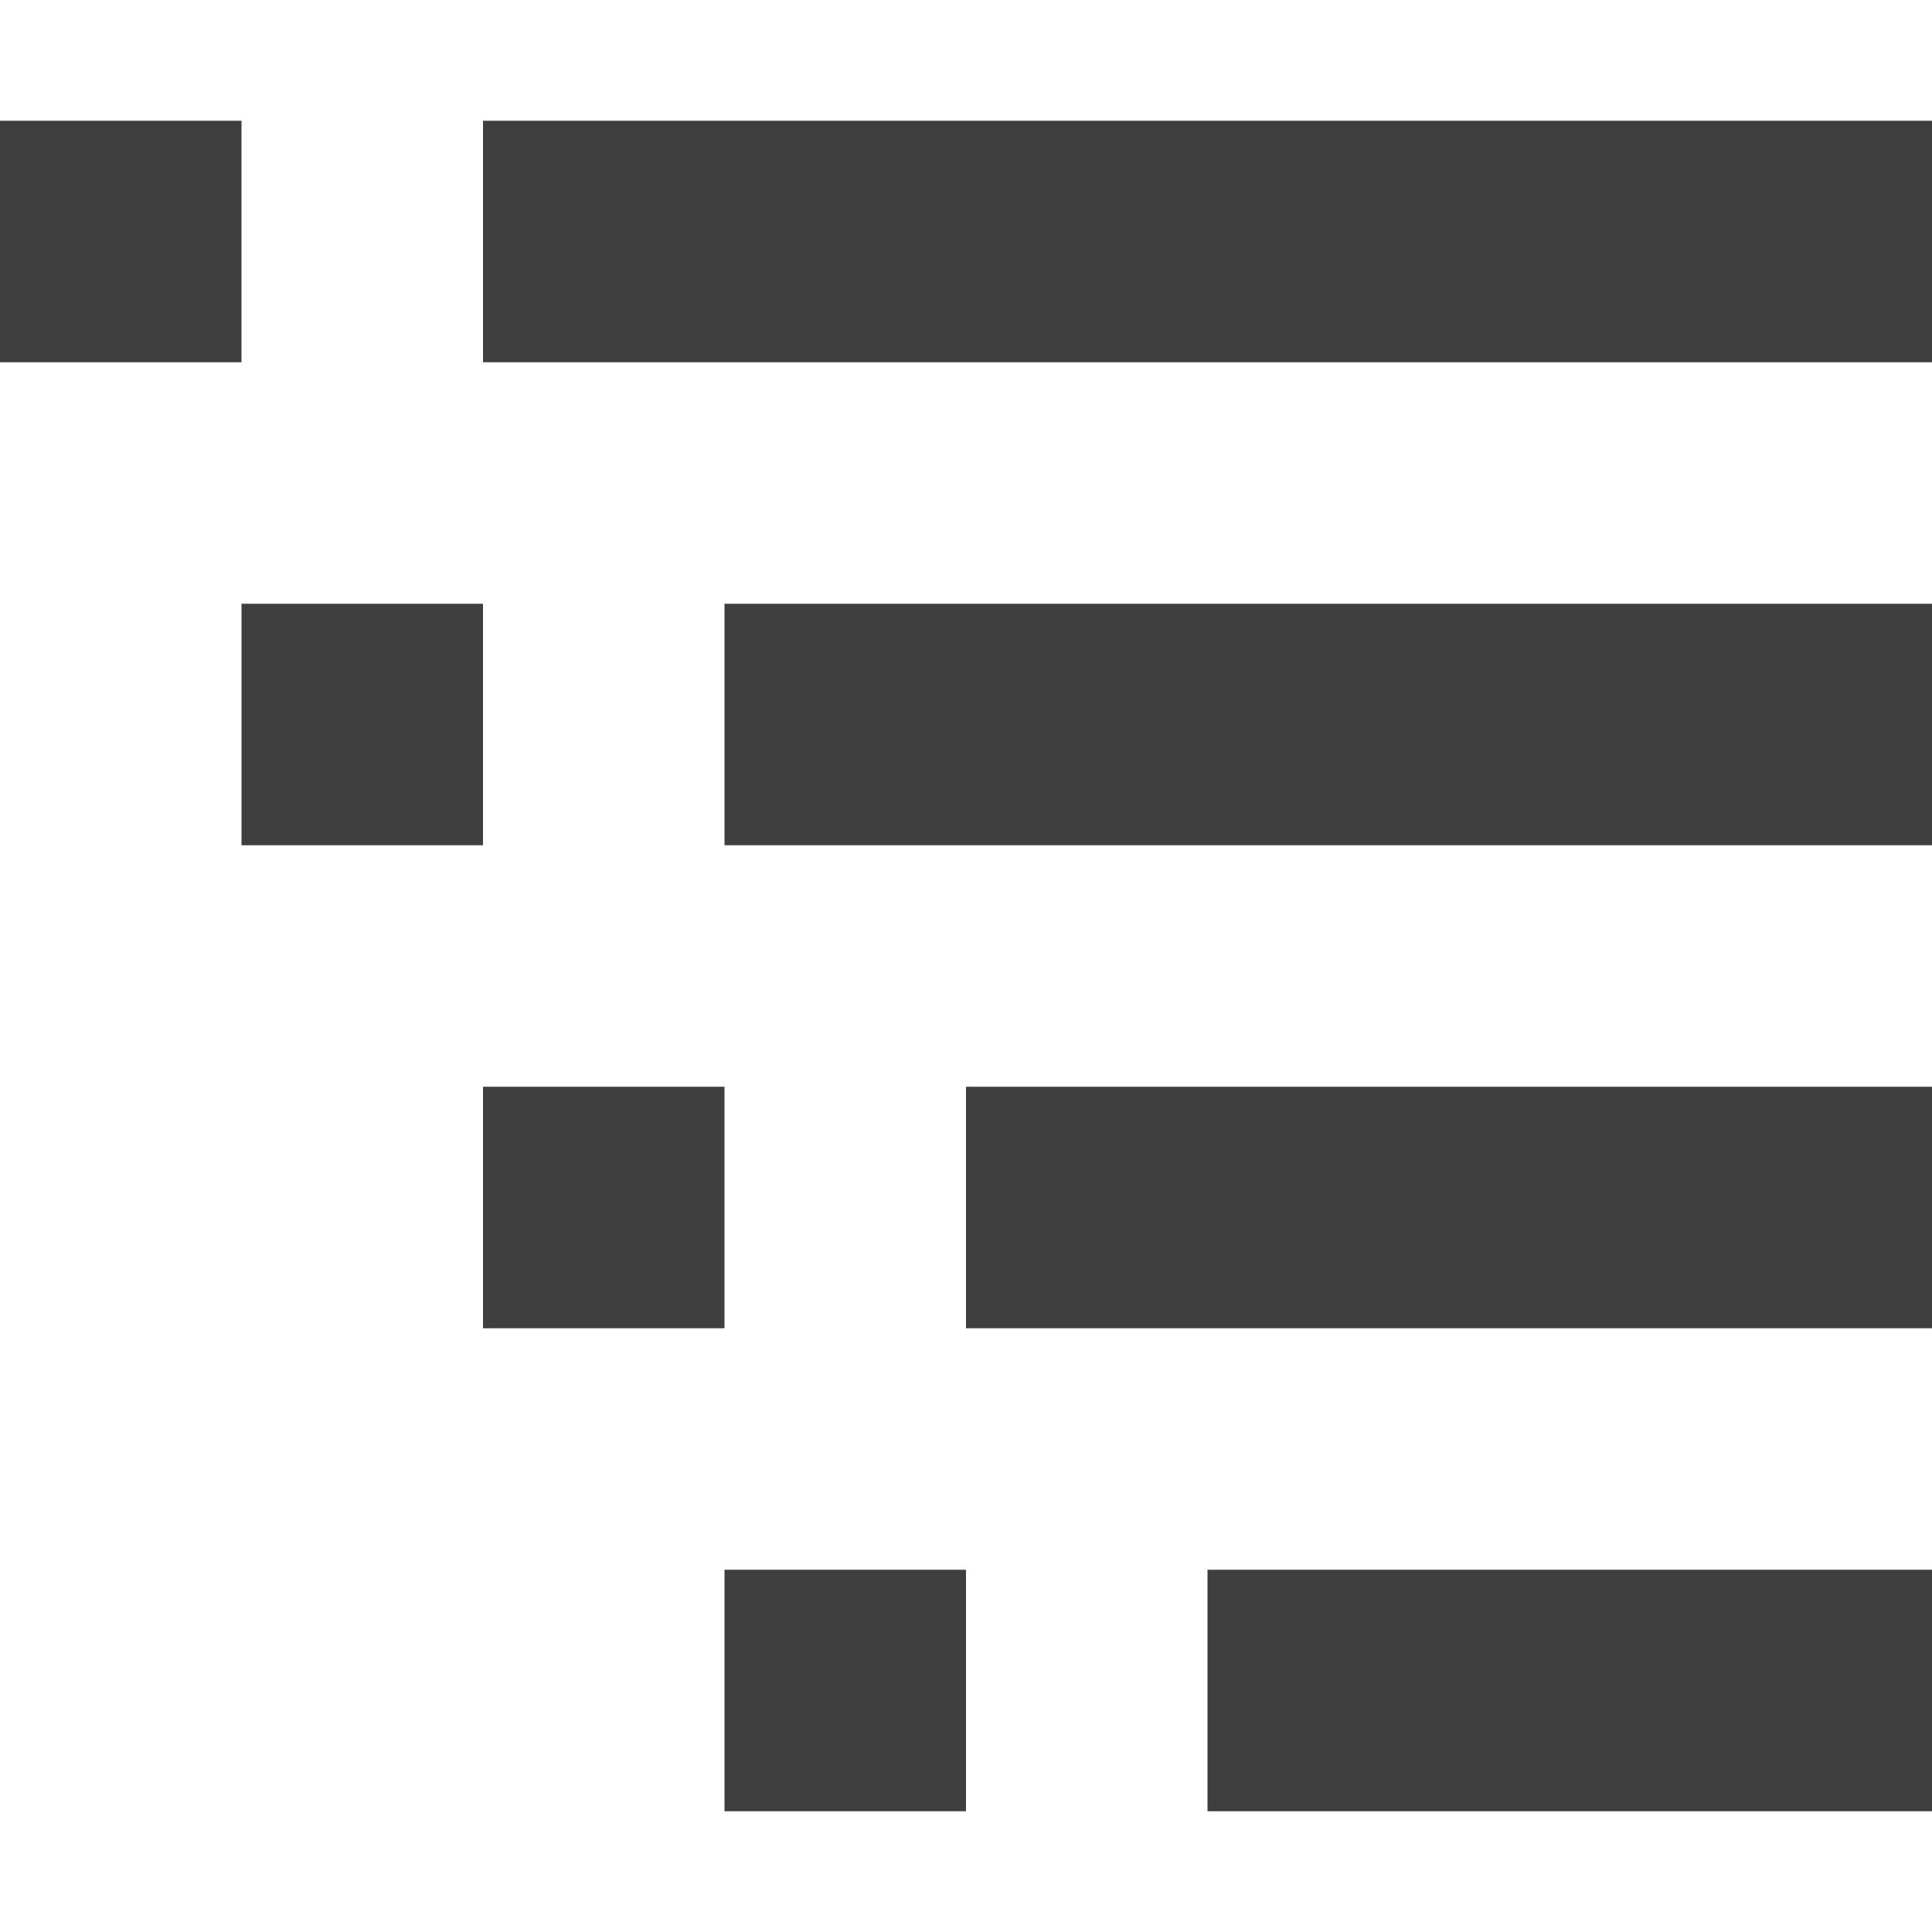
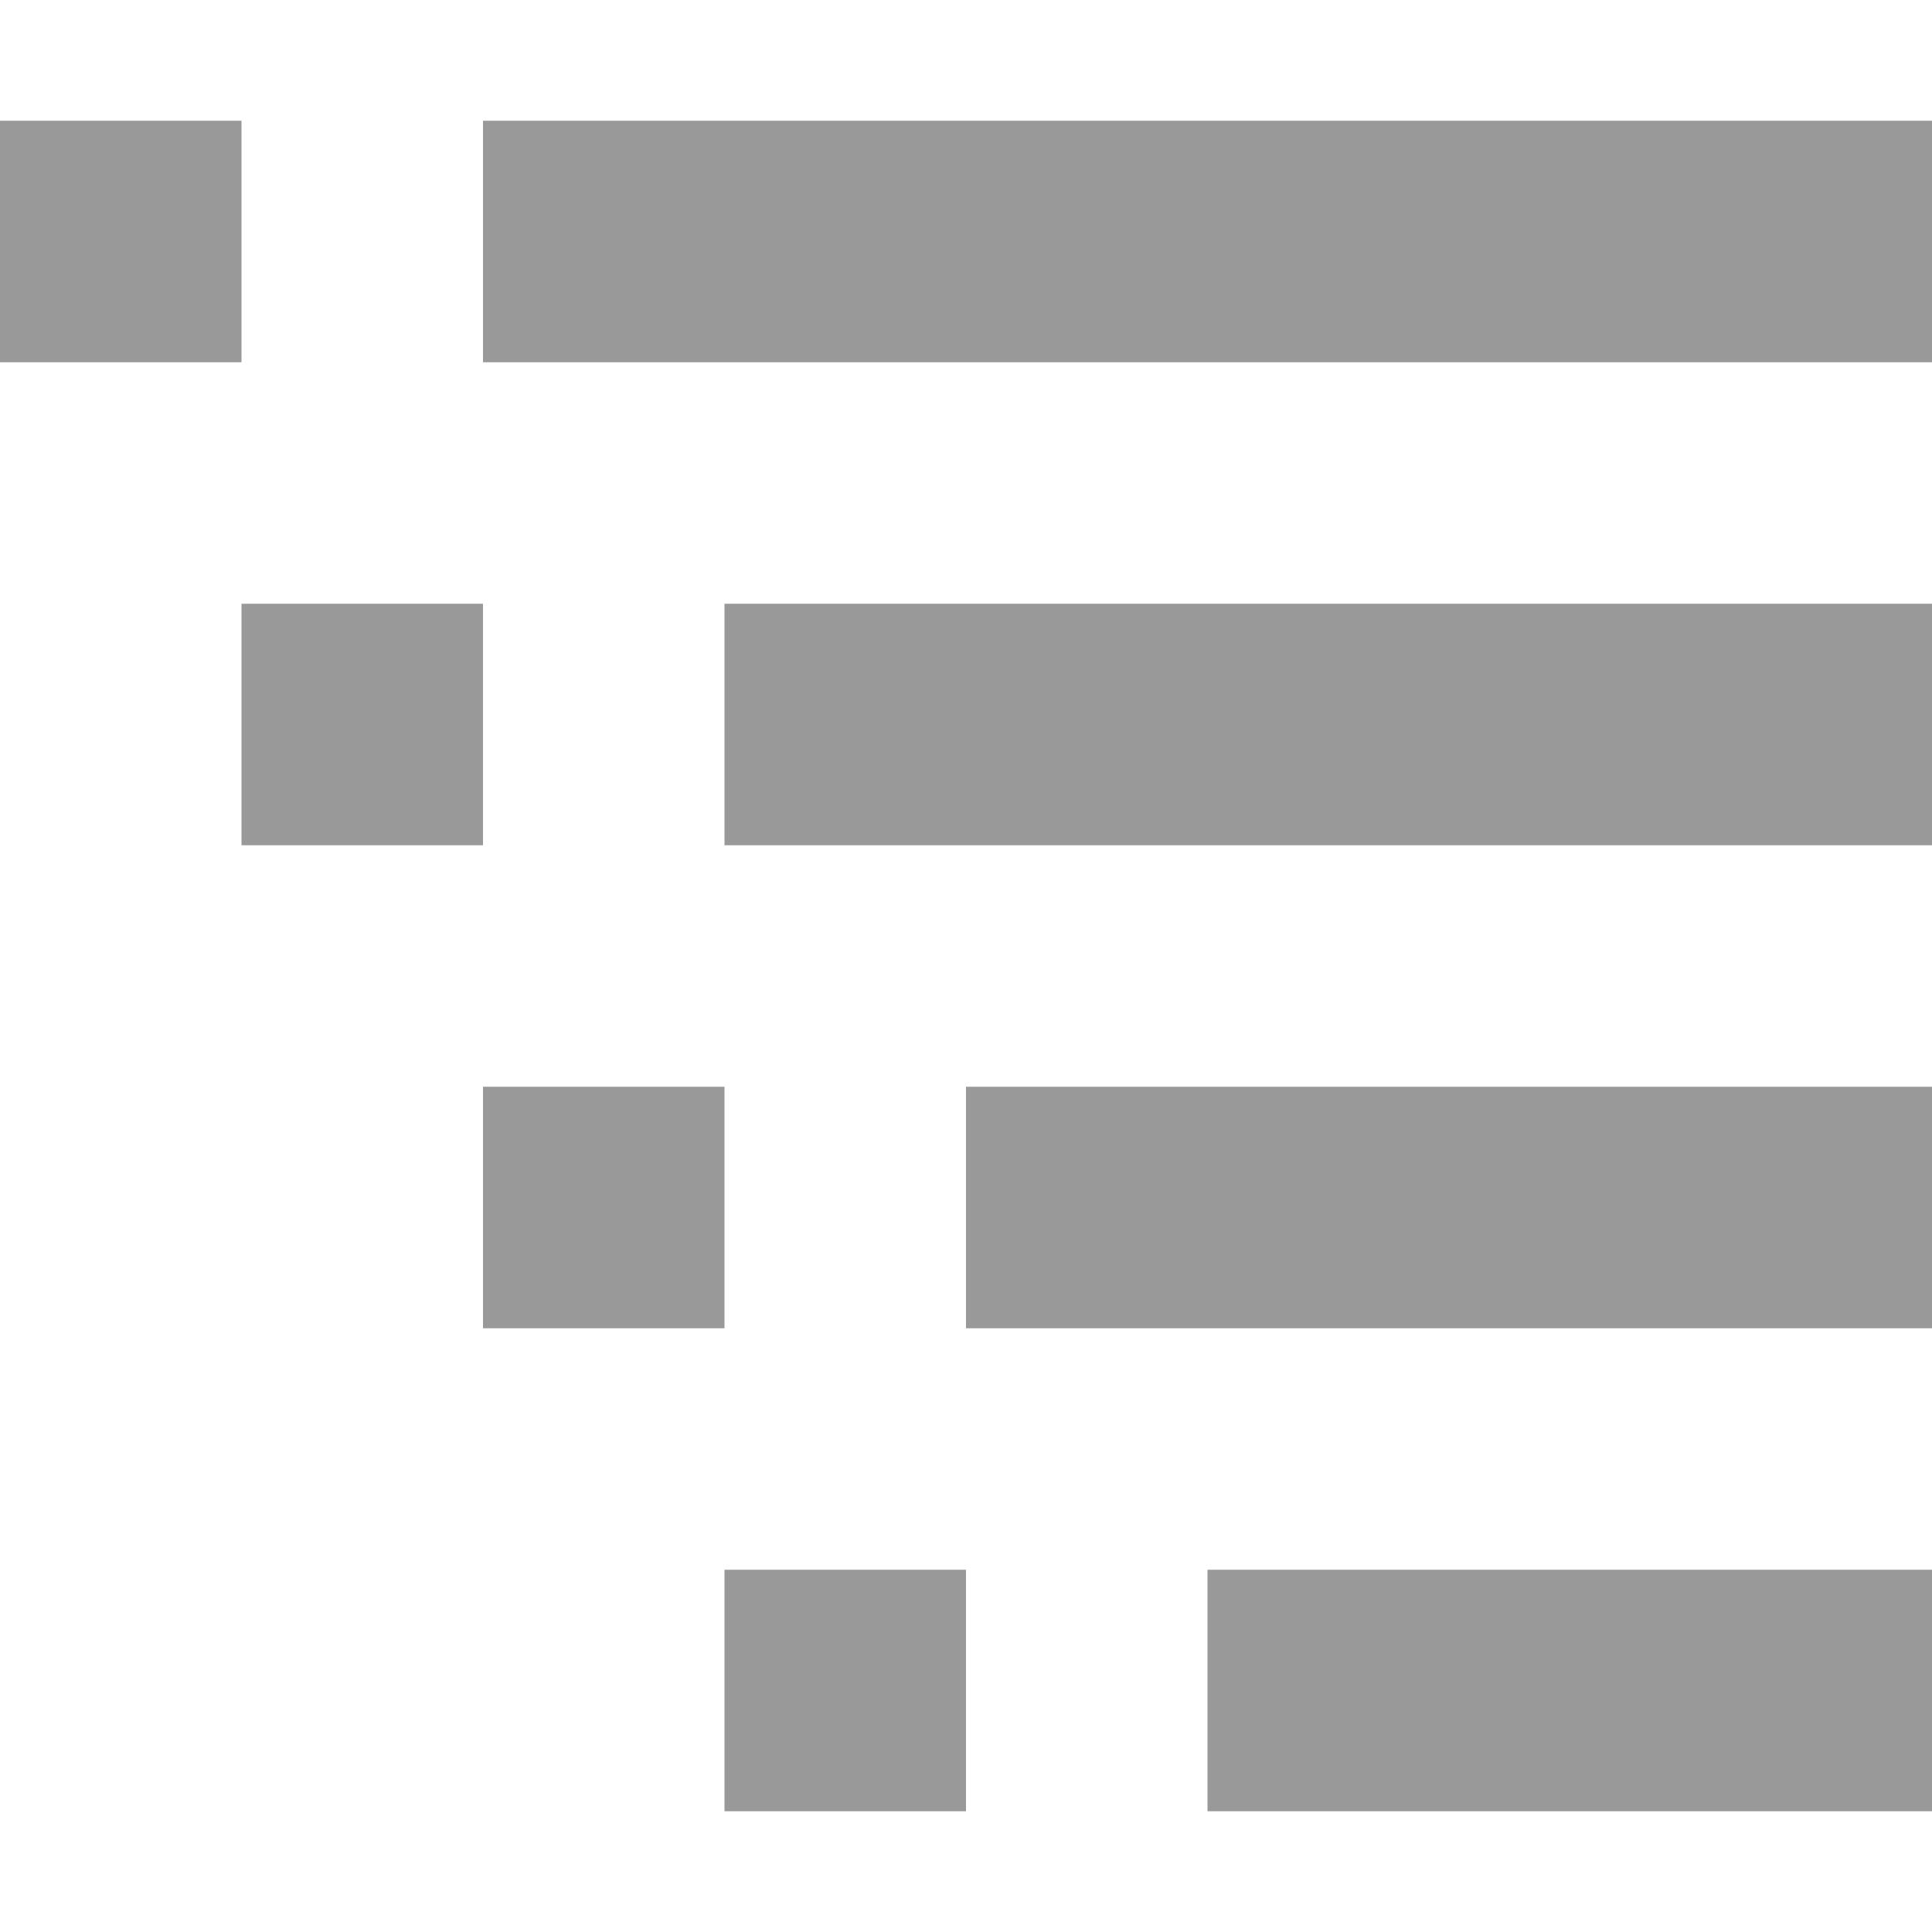
<svg xmlns="http://www.w3.org/2000/svg" width="16" height="16" viewBox="0 -1 16 16" preserveAspectRatio="xMinYMid meet" overflow="visible">
-   <path d="M10 12h6v2h-6v-2zm-2 2v-2H6v2h2zm0-4h8V8H8v2zM4 8v2h2V8H4zm2-2h10V4H6v2zM2 4v2h2V4H2zm2-4v2h12V0H4zM2 0H0v2h2V0z" fill="#3f3f3f" />
+   <path d="M10 12h6v2h-6v-2zm-2 2v-2H6v2h2zm0-4h8V8H8v2zM4 8v2h2V8H4zm2-2h10V4H6v2zM2 4v2h2V4H2zm2-4v2h12V0H4zM2 0H0v2h2V0z" fill="#999" />
</svg>
